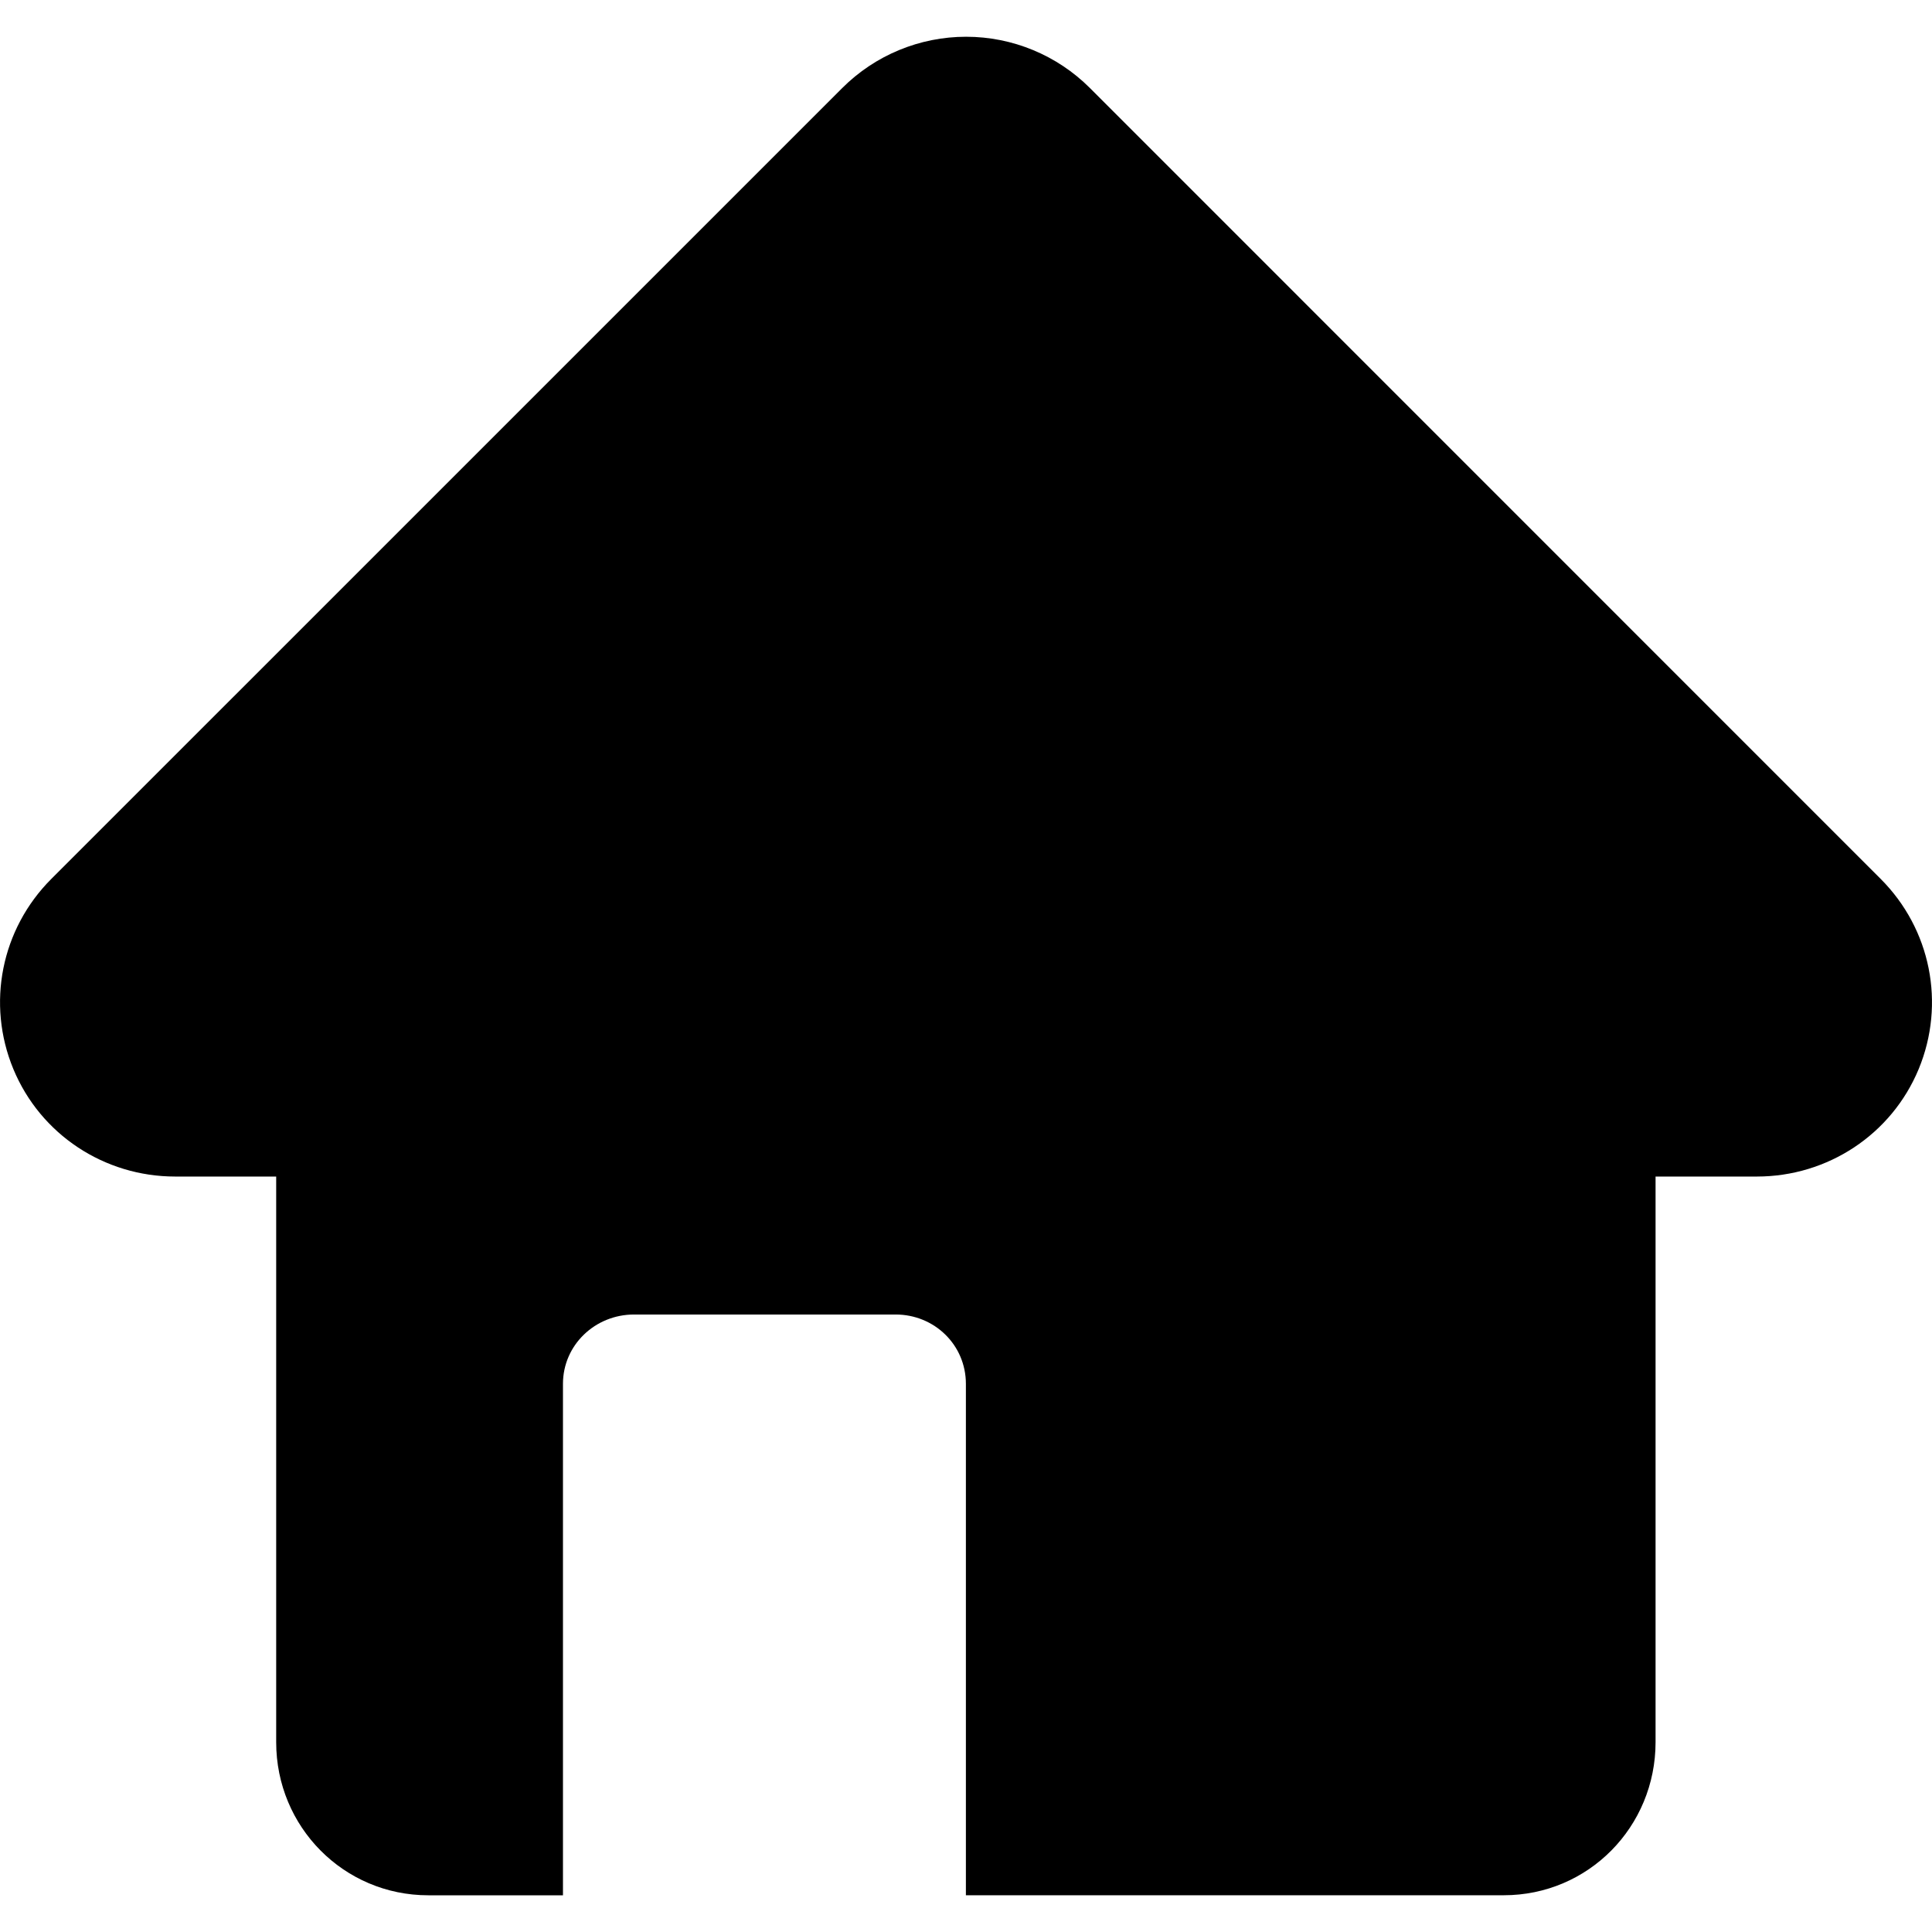
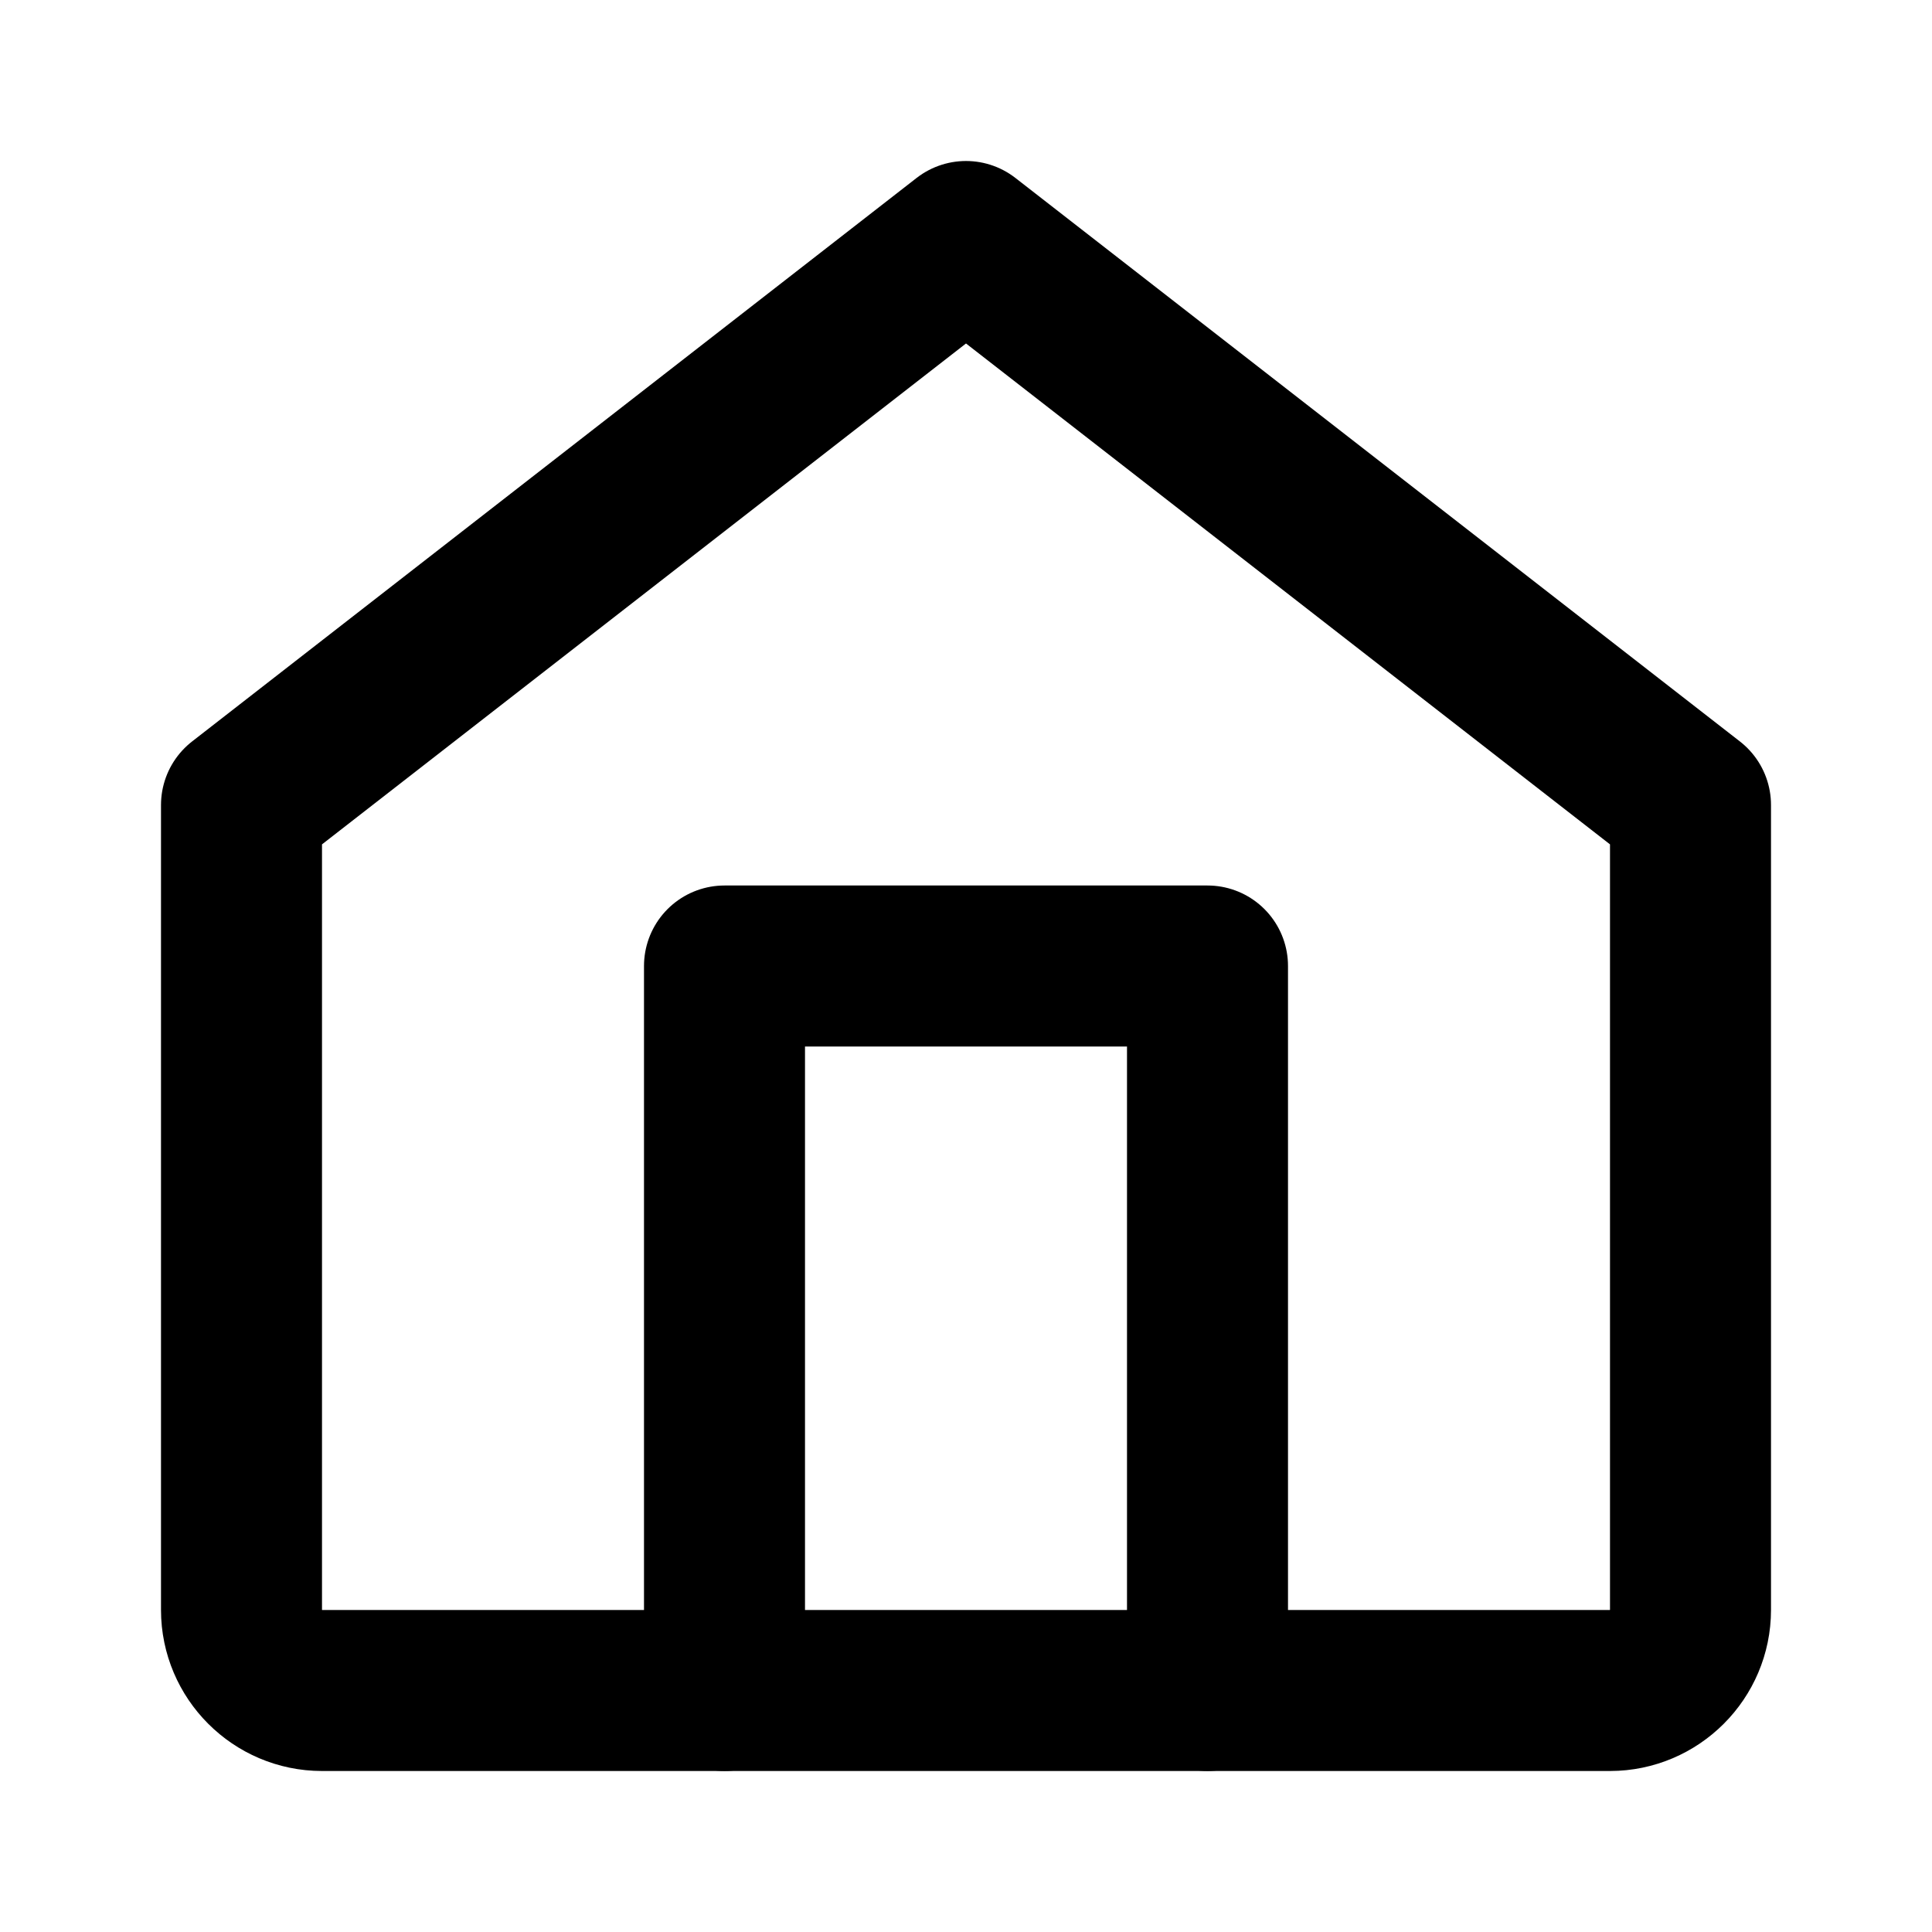
- <svg xmlns="http://www.w3.org/2000/svg" fill="currentColor" version="1.1" id="Capa_1" width="800px" height="800px" viewBox="0 0 45.973 45.972" xml:space="preserve">
-   <g>
-     <g>
-       <path d="M44.752,20.914L25.935,2.094c-0.781-0.781-1.842-1.22-2.946-1.22c-1.105,0-2.166,0.439-2.947,1.22L1.221,20.914    c-1.191,1.191-1.548,2.968-0.903,4.525c0.646,1.557,2.165,2.557,3.85,2.557h2.404v13.461c0,2.013,1.607,3.642,3.621,3.642h3.203    V32.93c0-0.927,0.766-1.651,1.692-1.651h6.223c0.926,0,1.673,0.725,1.673,1.651v12.168h12.799c2.013,0,3.612-1.629,3.612-3.642    V27.996h2.411c1.685,0,3.204-1,3.85-2.557C46.3,23.882,45.944,22.106,44.752,20.914z" />
-     </g>
-   </g>
+ <svg xmlns="http://www.w3.org/2000/svg" width="24" height="24" viewBox="0 0 24 24" fill="none">
+   <path d="M3 10L12 3L21 10V20C21 20.55 20.55 21 20 21H4C3.45 21 3 20.55 3 20V10Z" stroke="currentColor" stroke-width="2" stroke-linecap="round" stroke-linejoin="round" />
+   <path d="M9 21V12H15V21" stroke="currentColor" stroke-width="2" stroke-linecap="round" stroke-linejoin="round" />
</svg>
